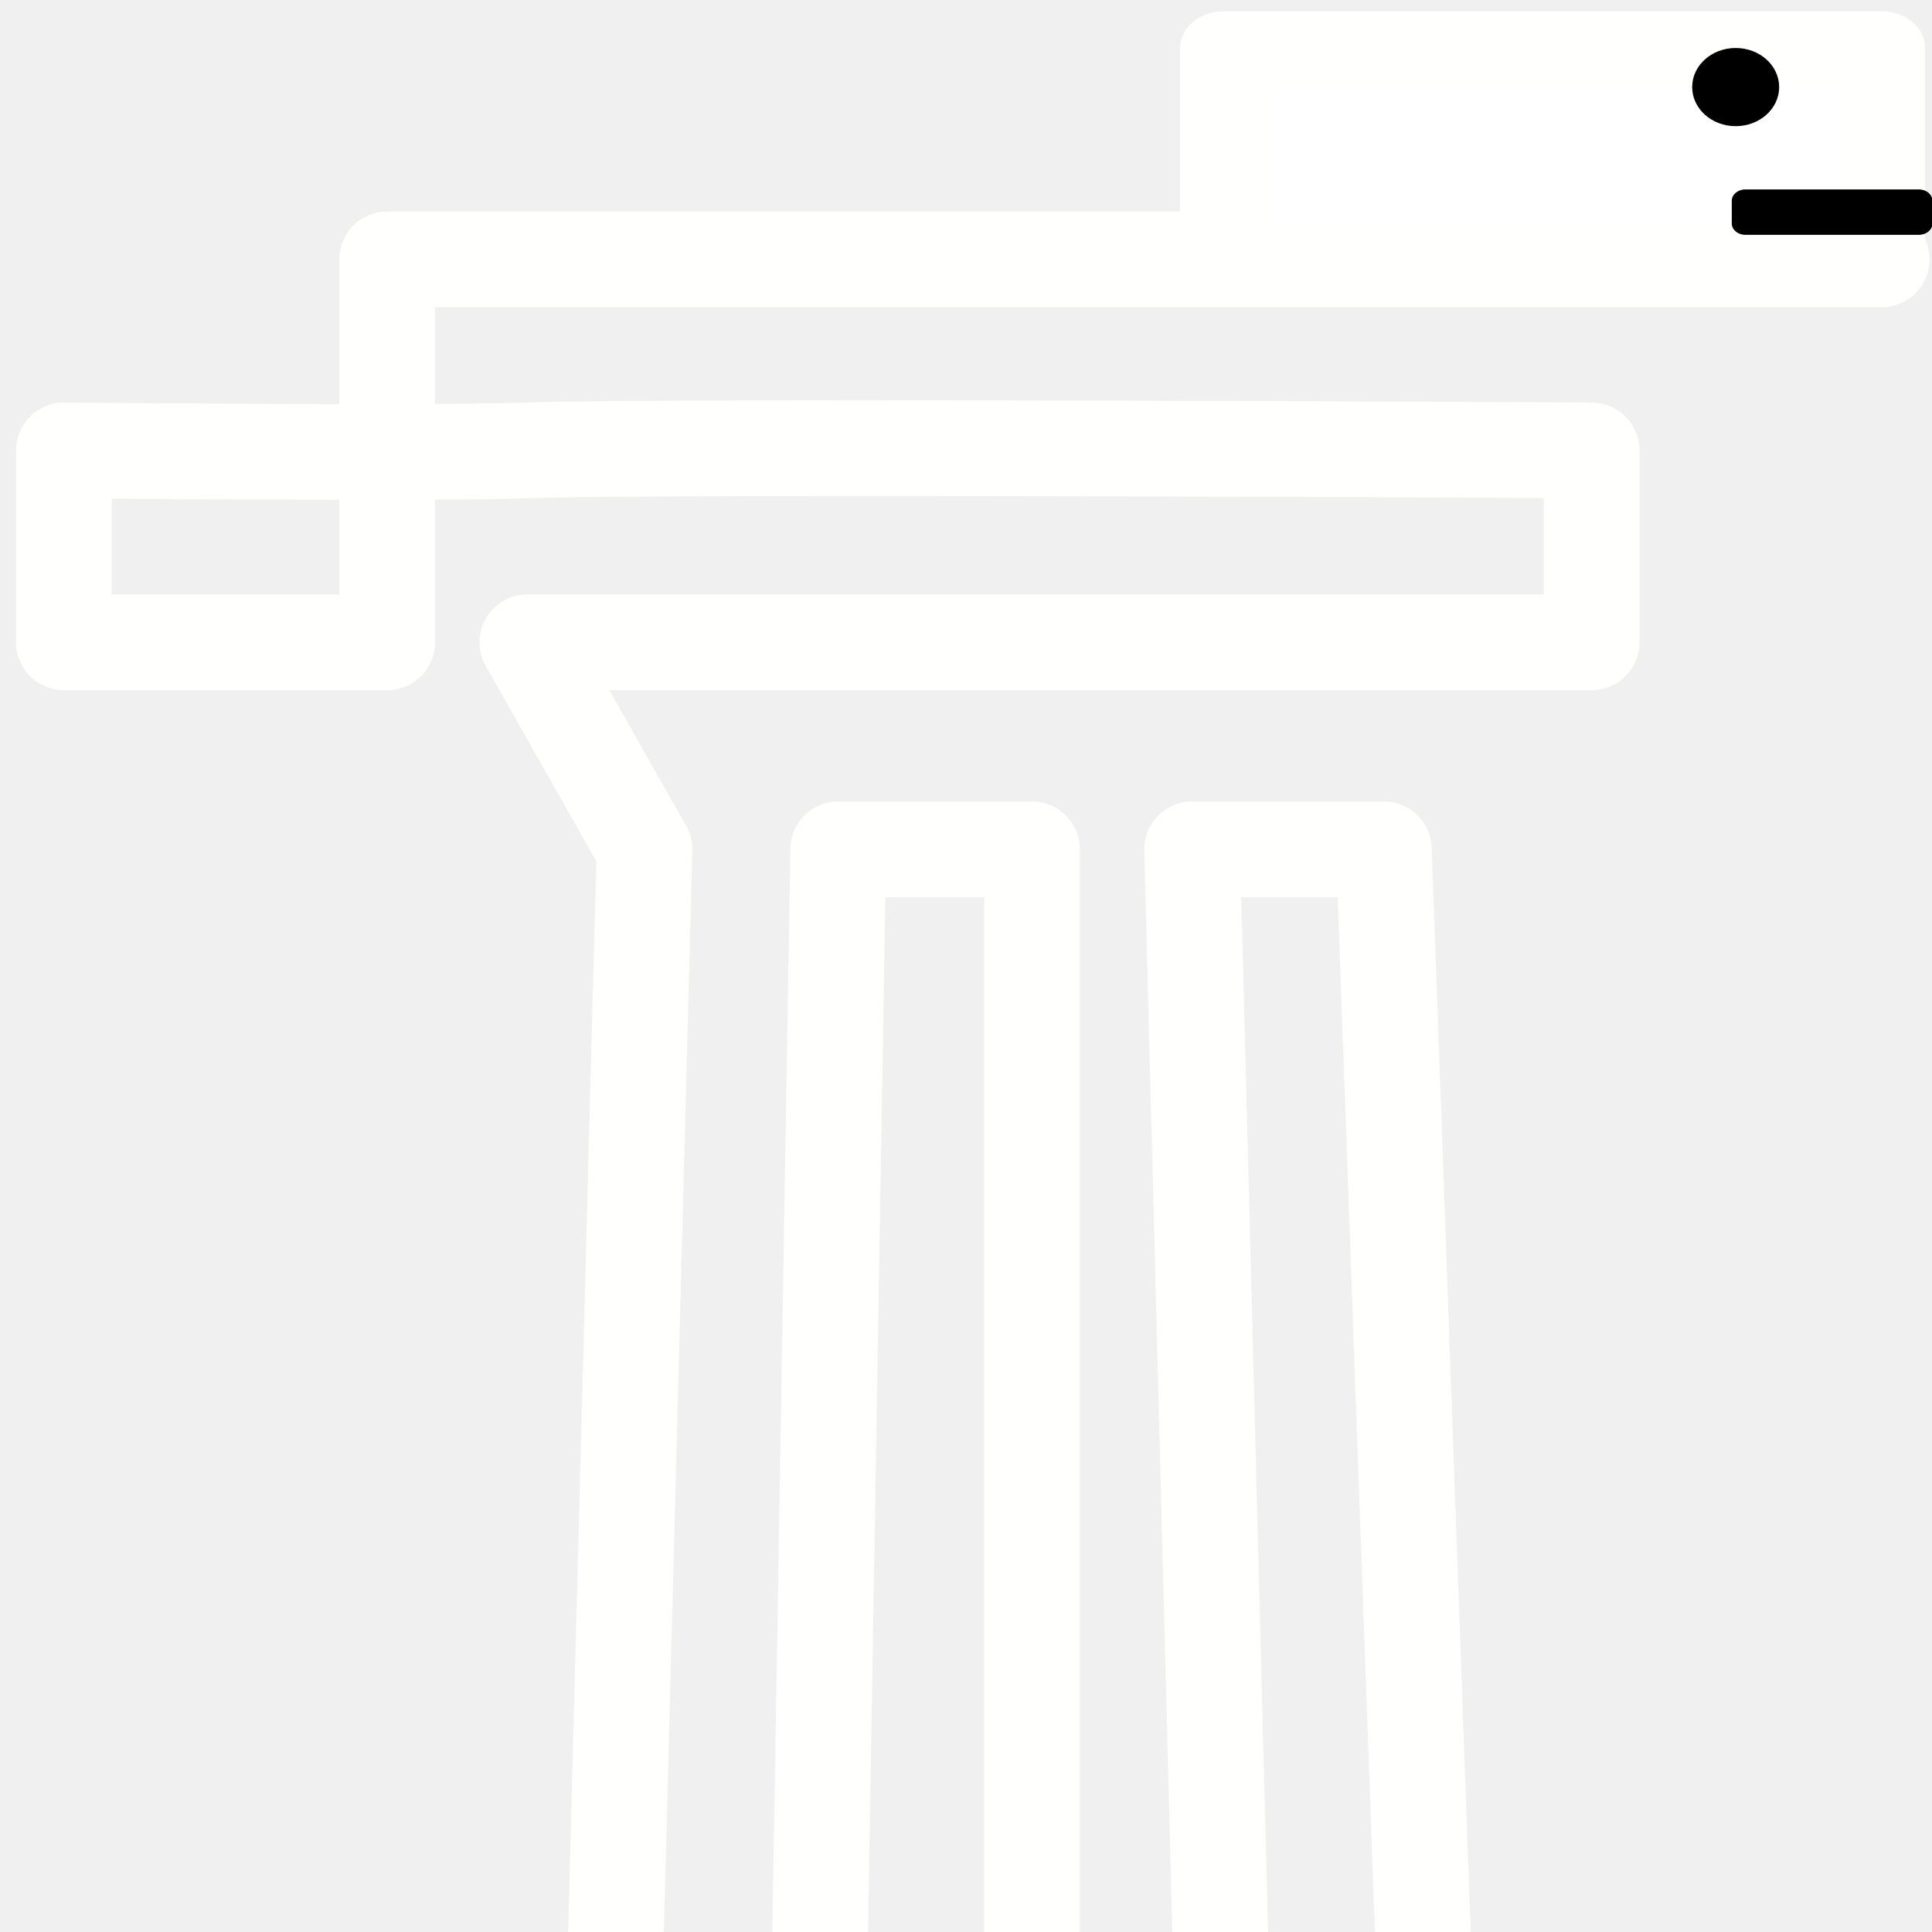
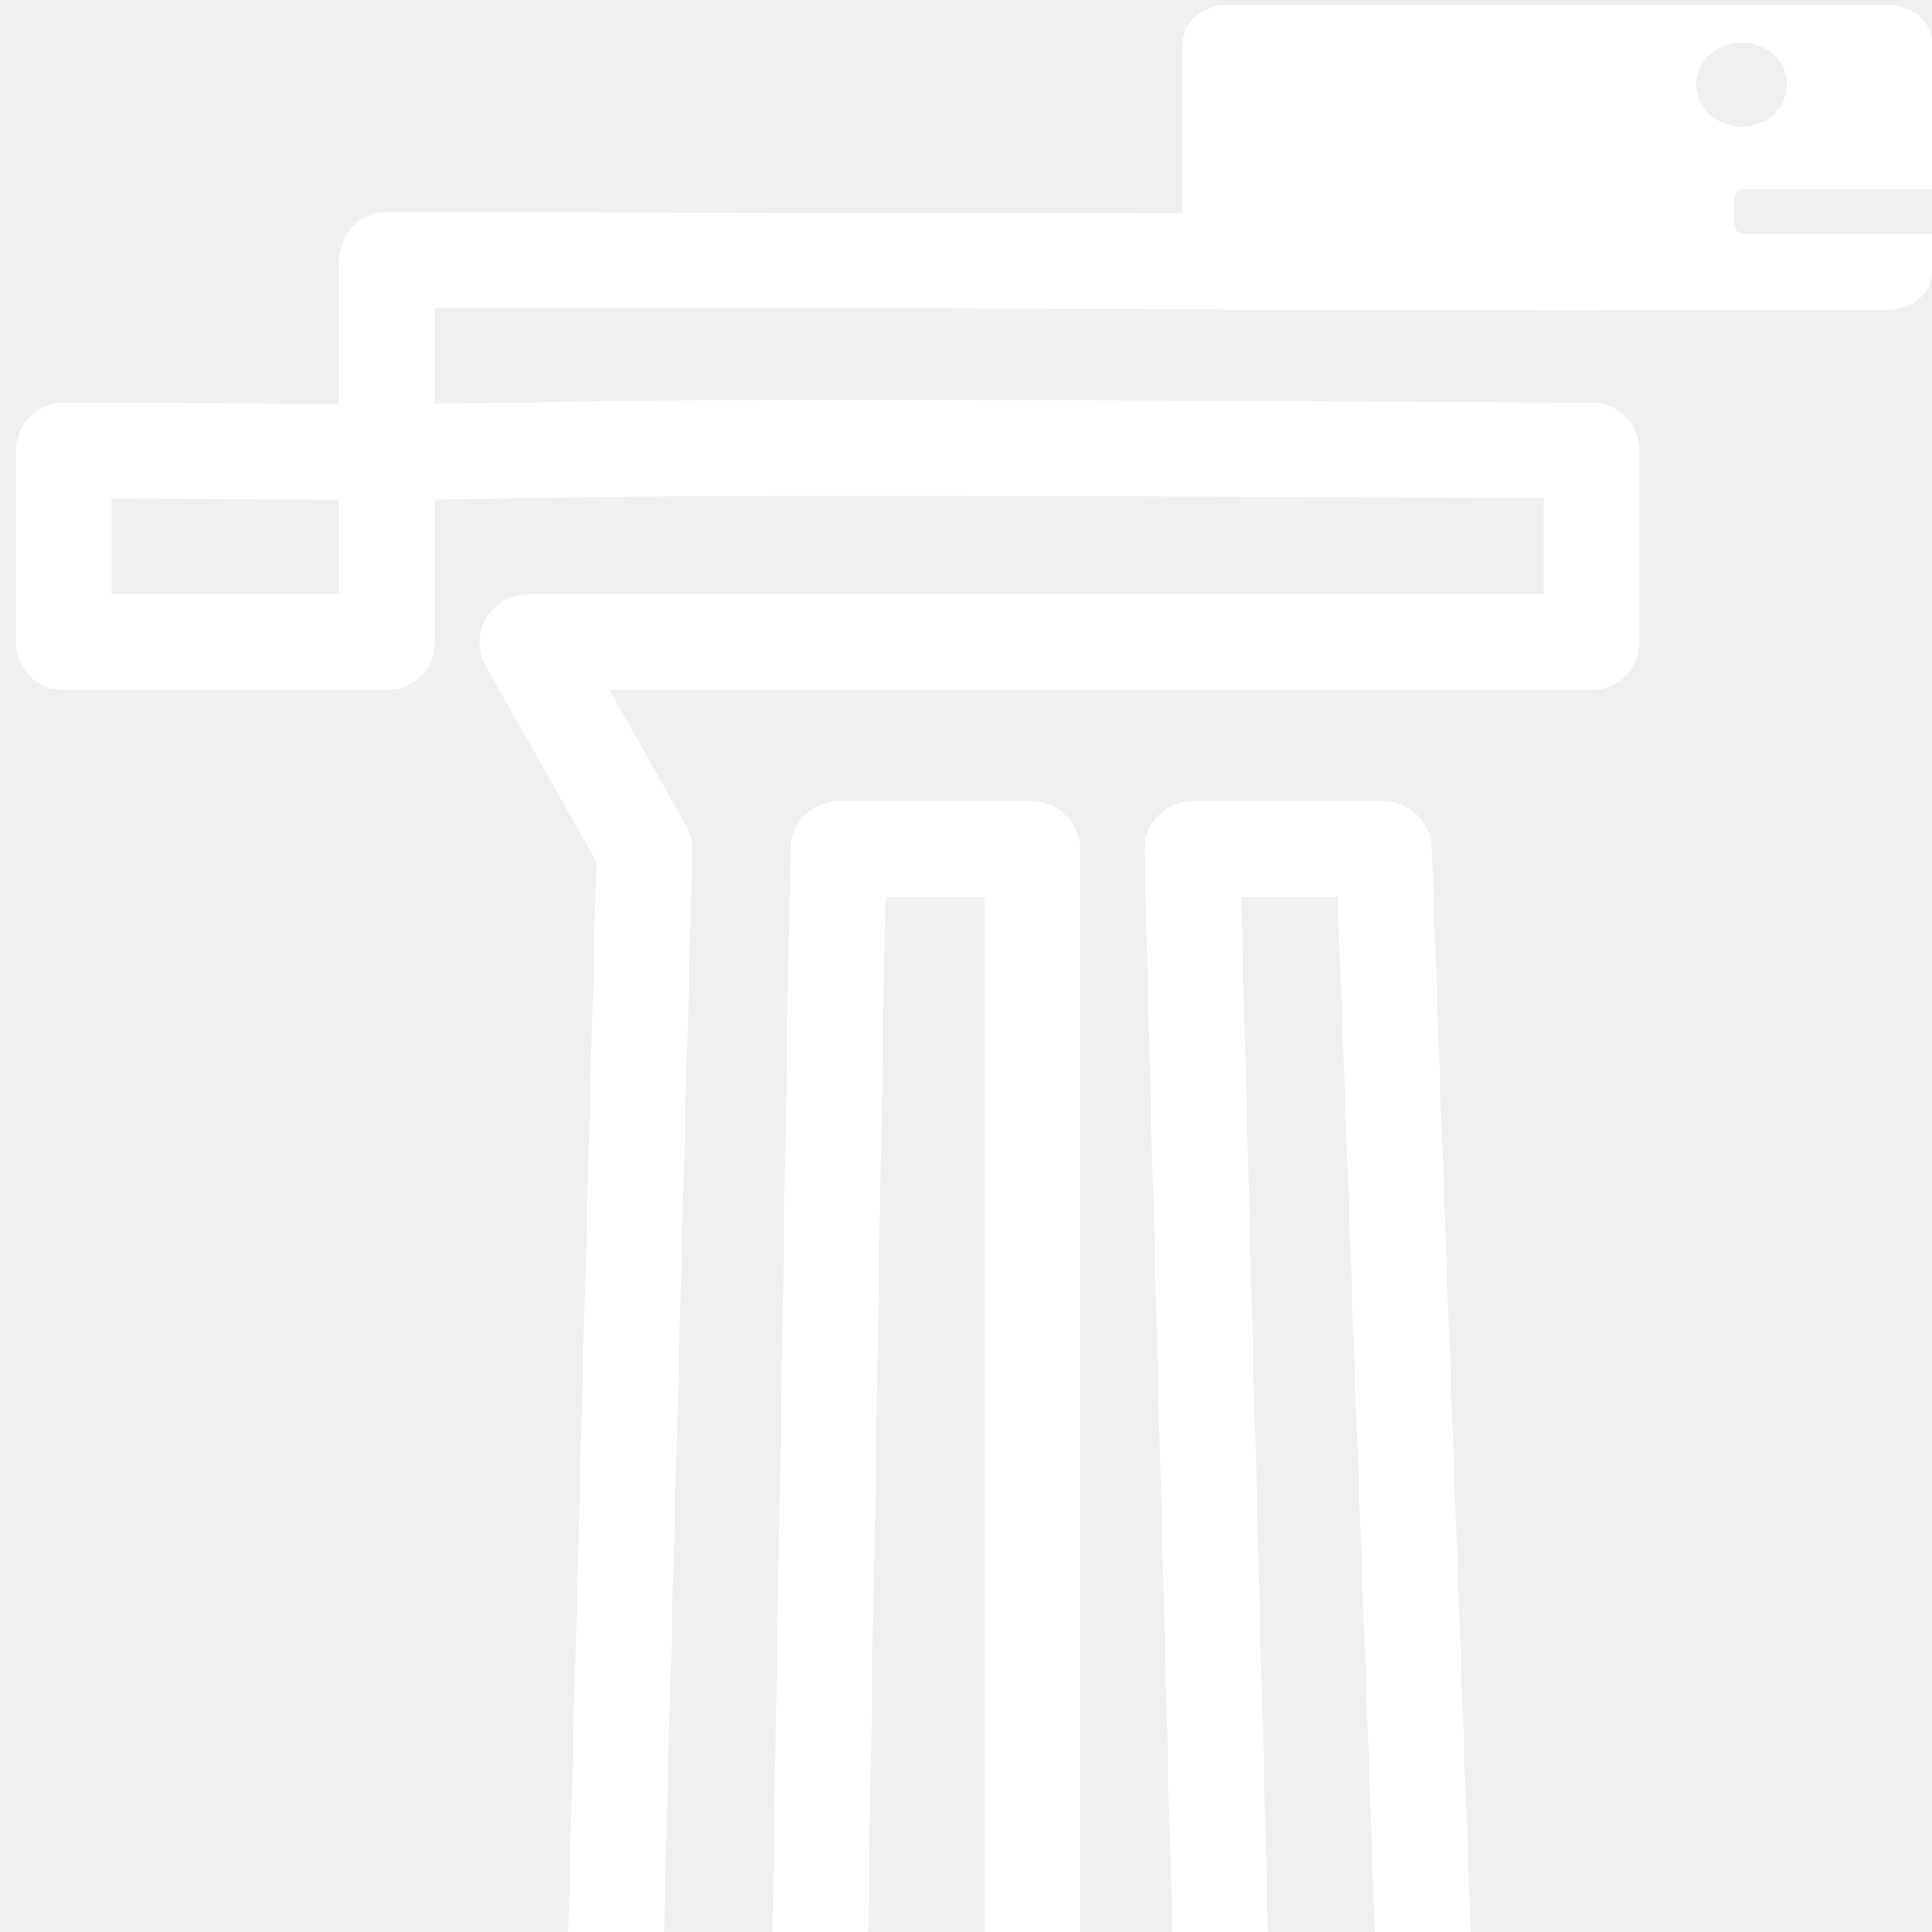
<svg xmlns="http://www.w3.org/2000/svg" width="100" height="100" viewBox="0 0 26.458 26.458" version="1.1" id="svg869">
  <defs id="defs863" />
  <g id="layer1">
    <g transform="matrix(0.0553685,0,0,0.04678315,-59.53529,-27.59056)" style="clip-rule:evenodd;display:inline;fill-rule:evenodd;stroke-linecap:round;stroke-linejoin:round;stroke-miterlimit:1.5" id="g1026-5-7">
-       <path id="path1018-4-8" style="fill:none;stroke:#fffffe;stroke-width:4.953px;stroke-opacity:1" d="m 31.869,100.546 1.487,-56.586 -6.064,-10.715 h 55.09 v -9.933 c 0,0 -47.536,-0.265 -55.09,0 -5.08,0.178 -23.986,0 -23.986,0 v 9.933 H 20.04 V 13.427 h 77.357" transform="matrix(4.778589,0,0,5.655526,1075.256,589.7542)" />
+       <path id="path1018-4-8" style="fill:none;fill-rule:nonzero;stroke:#fffffe;stroke-width:4.953px;stroke-opacity:1" d="m 31.869,100.546 1.487,-56.586 -6.064,-10.715 h 55.09 v -9.933 c 0,0 -47.536,-0.265 -55.09,0 -5.08,0.178 -23.986,0 -23.986,0 v 9.933 H 20.04 V 13.427 l 62.603,0.151" transform="matrix(4.778589,0,0,5.655526,1075.256,589.7542)" />
      <path id="path1474" style="fill:none;stroke:#fffffe;stroke-width:4.953px;stroke-opacity:1" d="M 53.418,100.546 V 43.96 H 43.386 l -0.943,56.586" transform="matrix(4.778589,0,0,5.655526,1075.256,589.7542)" />
      <path id="path1466" style="fill:none;stroke:#fffffe;stroke-width:4.953px;stroke-opacity:1" d="M 73.663,100.546 71.627,43.96 h -9.924 l 1.468,56.586" transform="matrix(4.778589,0,0,5.655526,1075.256,589.7542)" />
-       <path d="m 1377.871,603.795 h 162.804 v 61.896 h -162.804 z" style="fill:#ffffff;fill-opacity:1;fill-rule:nonzero;stroke:#fffffe;stroke-width:21.46px;stroke-opacity:1" id="rect1020-3-4" />
-       <path d="m 1515.307,615.244 a 10.757,11.443 0 0 1 -10.757,11.443 10.757,11.443 0 0 1 -10.757,-11.443 10.757,11.443 0 0 1 10.757,-11.443 10.757,11.443 0 0 1 10.757,11.443" style="fill:#000000;fill-opacity:1;fill-rule:nonzero;stroke:none" id="ellipse1022-6-1" />
-       <path id="path1024-5-7" style="fill:#000000;fill-opacity:1;fill-rule:nonzero;stroke:none;stroke-width:1.002;stroke-miterlimit:1.5;stroke-dasharray:none" d="m 1553.22,648.533 c 0,-1.832 -1.487,-3.319 -3.318,-3.319 h -42.996 c -1.832,0 -3.319,1.487 -3.319,3.319 v 6.638 c 0,1.831 1.487,3.318 3.319,3.318 h 42.996 c 1.831,0 3.318,-1.487 3.318,-3.318 z" />
+       <path d="m 1378.699,591.196 c -6.049,0 -10.91,4.96 -10.91,11.126 v 67.017 c 0,6.167 4.862,11.126 10.91,11.126 h 163.527 c 6.049,0 10.911,-4.96 10.911,-11.126 v -11.014 h -46.05 c -1.629,0 -2.94,-1.335 -2.94,-2.996 v -7.309 c 0,-1.66 1.311,-2.996 2.94,-2.996 h 46.05 v -42.704 c 0,-6.167 -4.862,-11.126 -10.911,-11.126 z m 127.342,10.969 a 11.237,12.34 0 0 1 11.237,12.331 11.237,12.34 0 0 1 -11.237,12.343 11.237,12.34 0 0 1 -11.237,-12.343 11.237,12.34 0 0 1 11.237,-12.331 z" style="fill:#ffffff;fill-opacity:1;fill-rule:nonzero;stroke:none;stroke-width:0;stroke-miterlimit:1.5;stroke-dasharray:none;stroke-opacity:1;paint-order:markers stroke fill" id="rect940" />
    </g>
  </g>
</svg>
